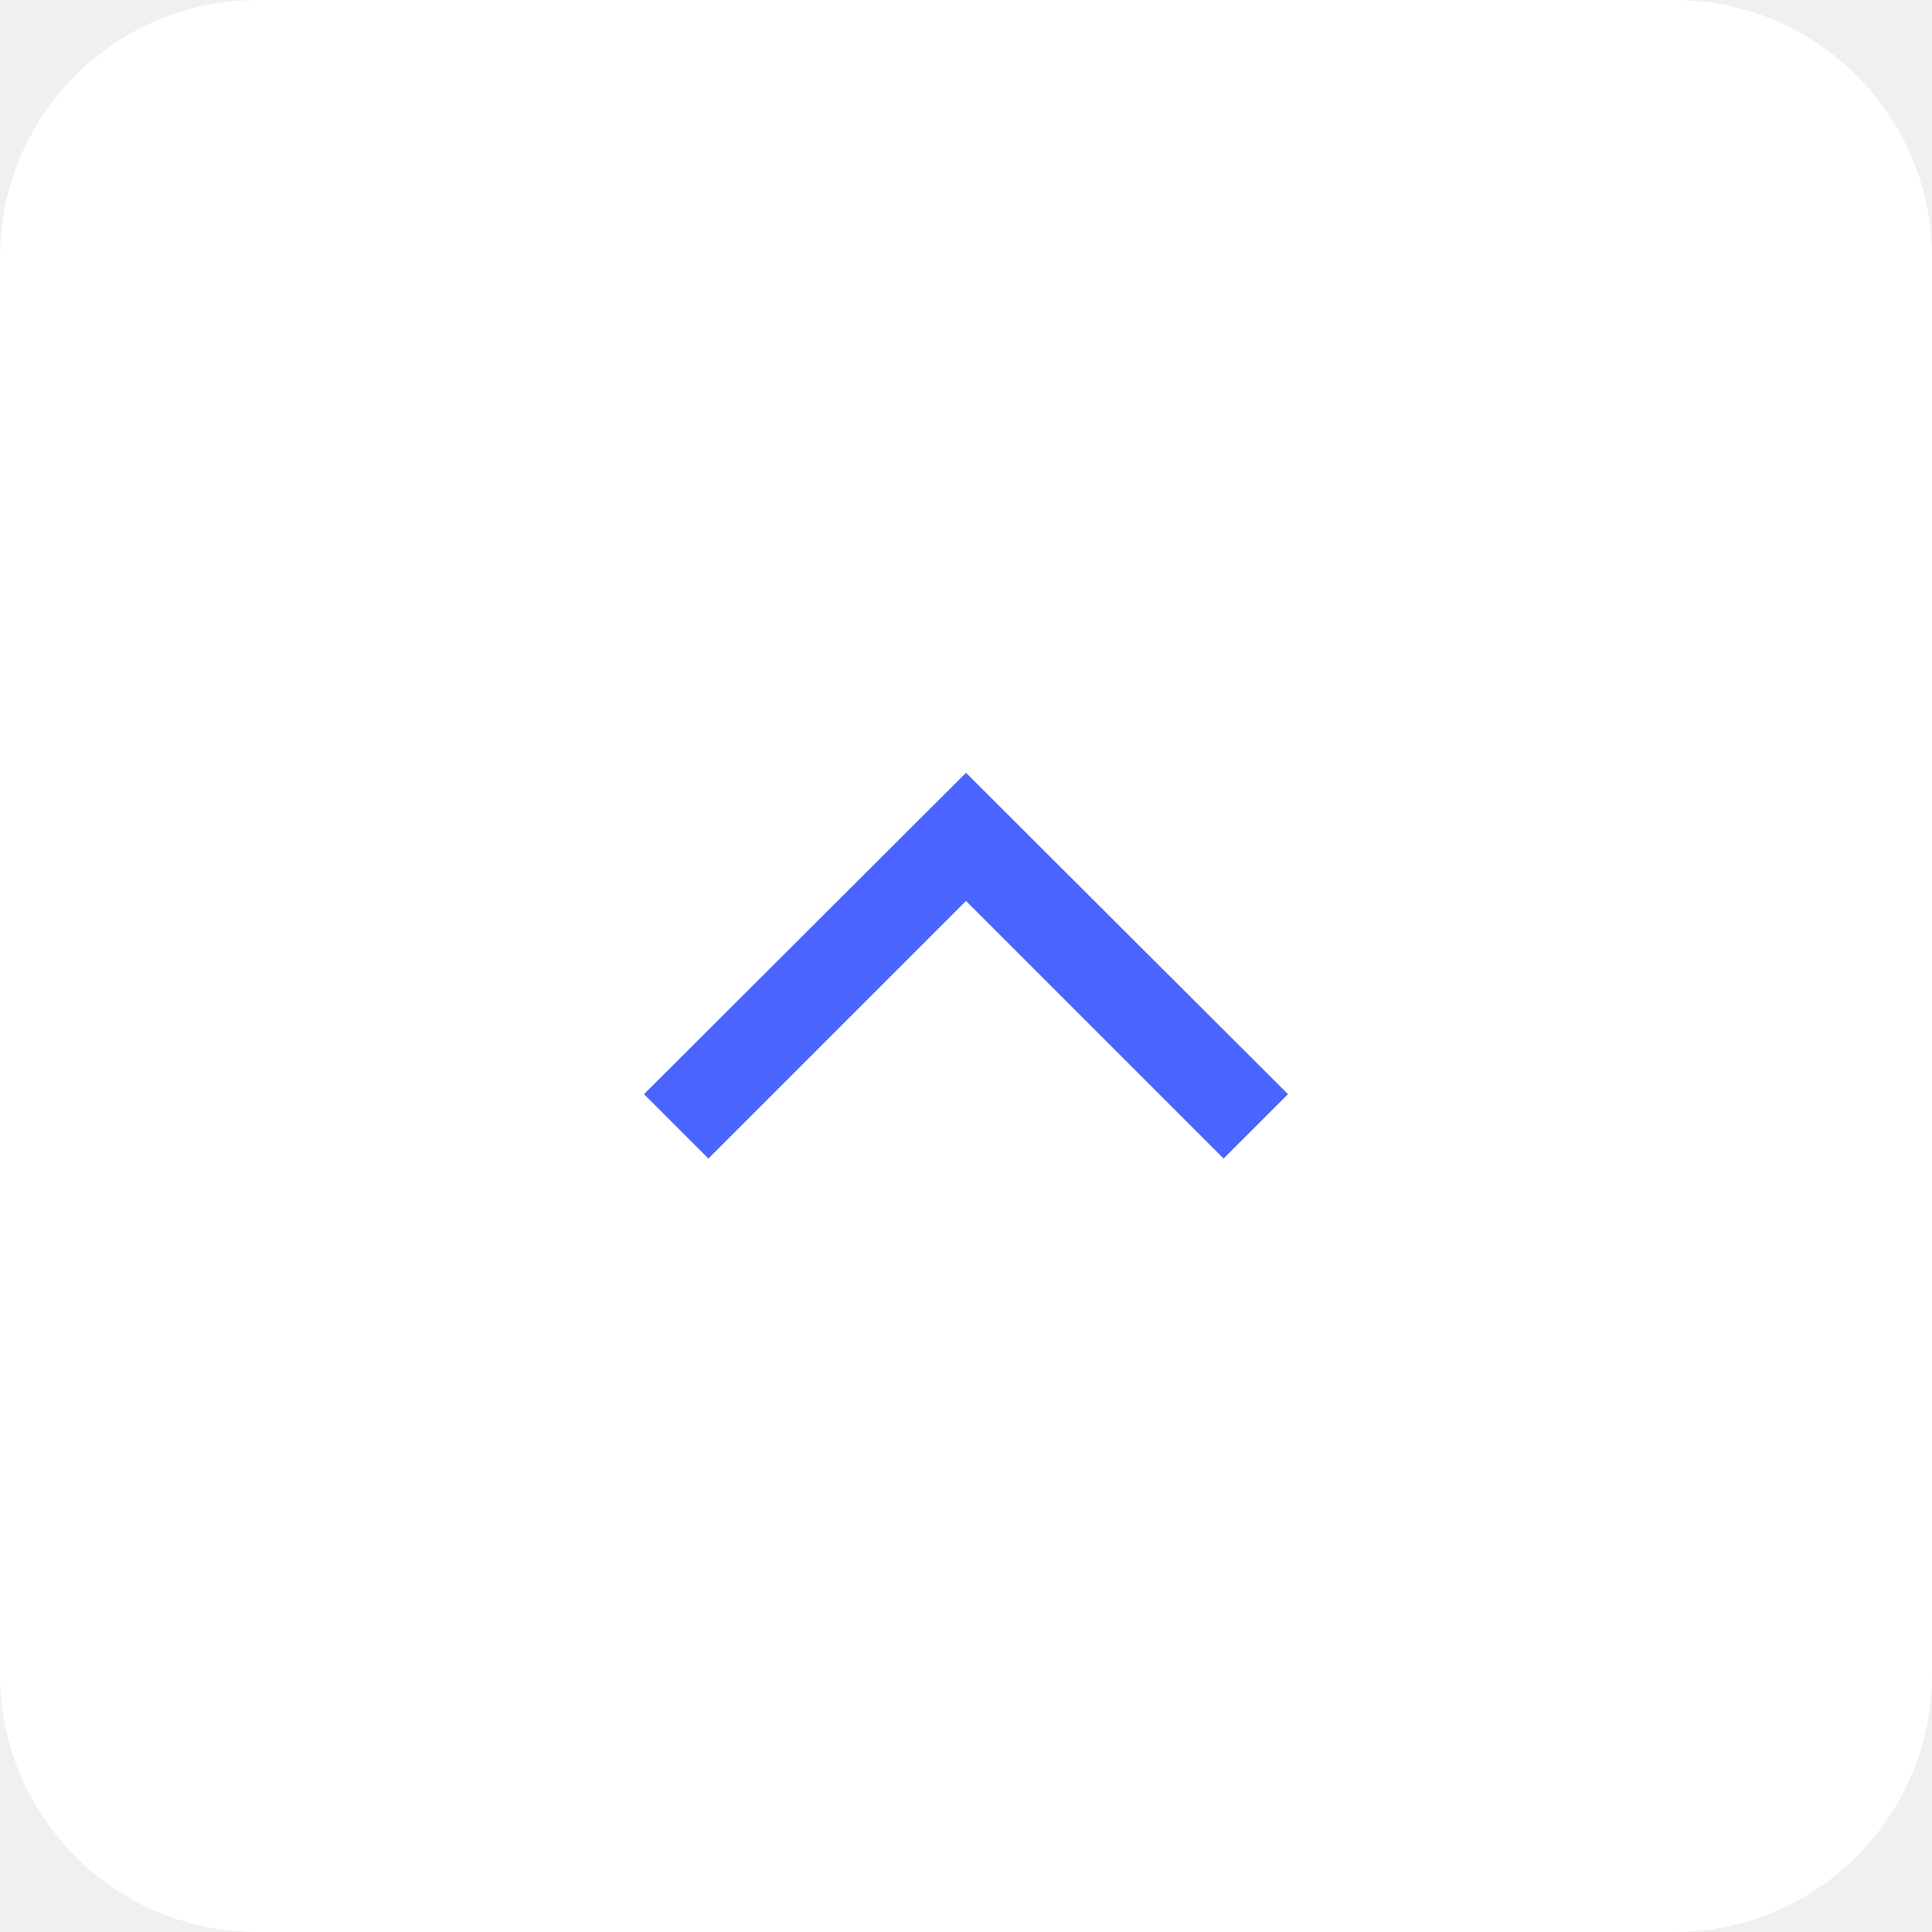
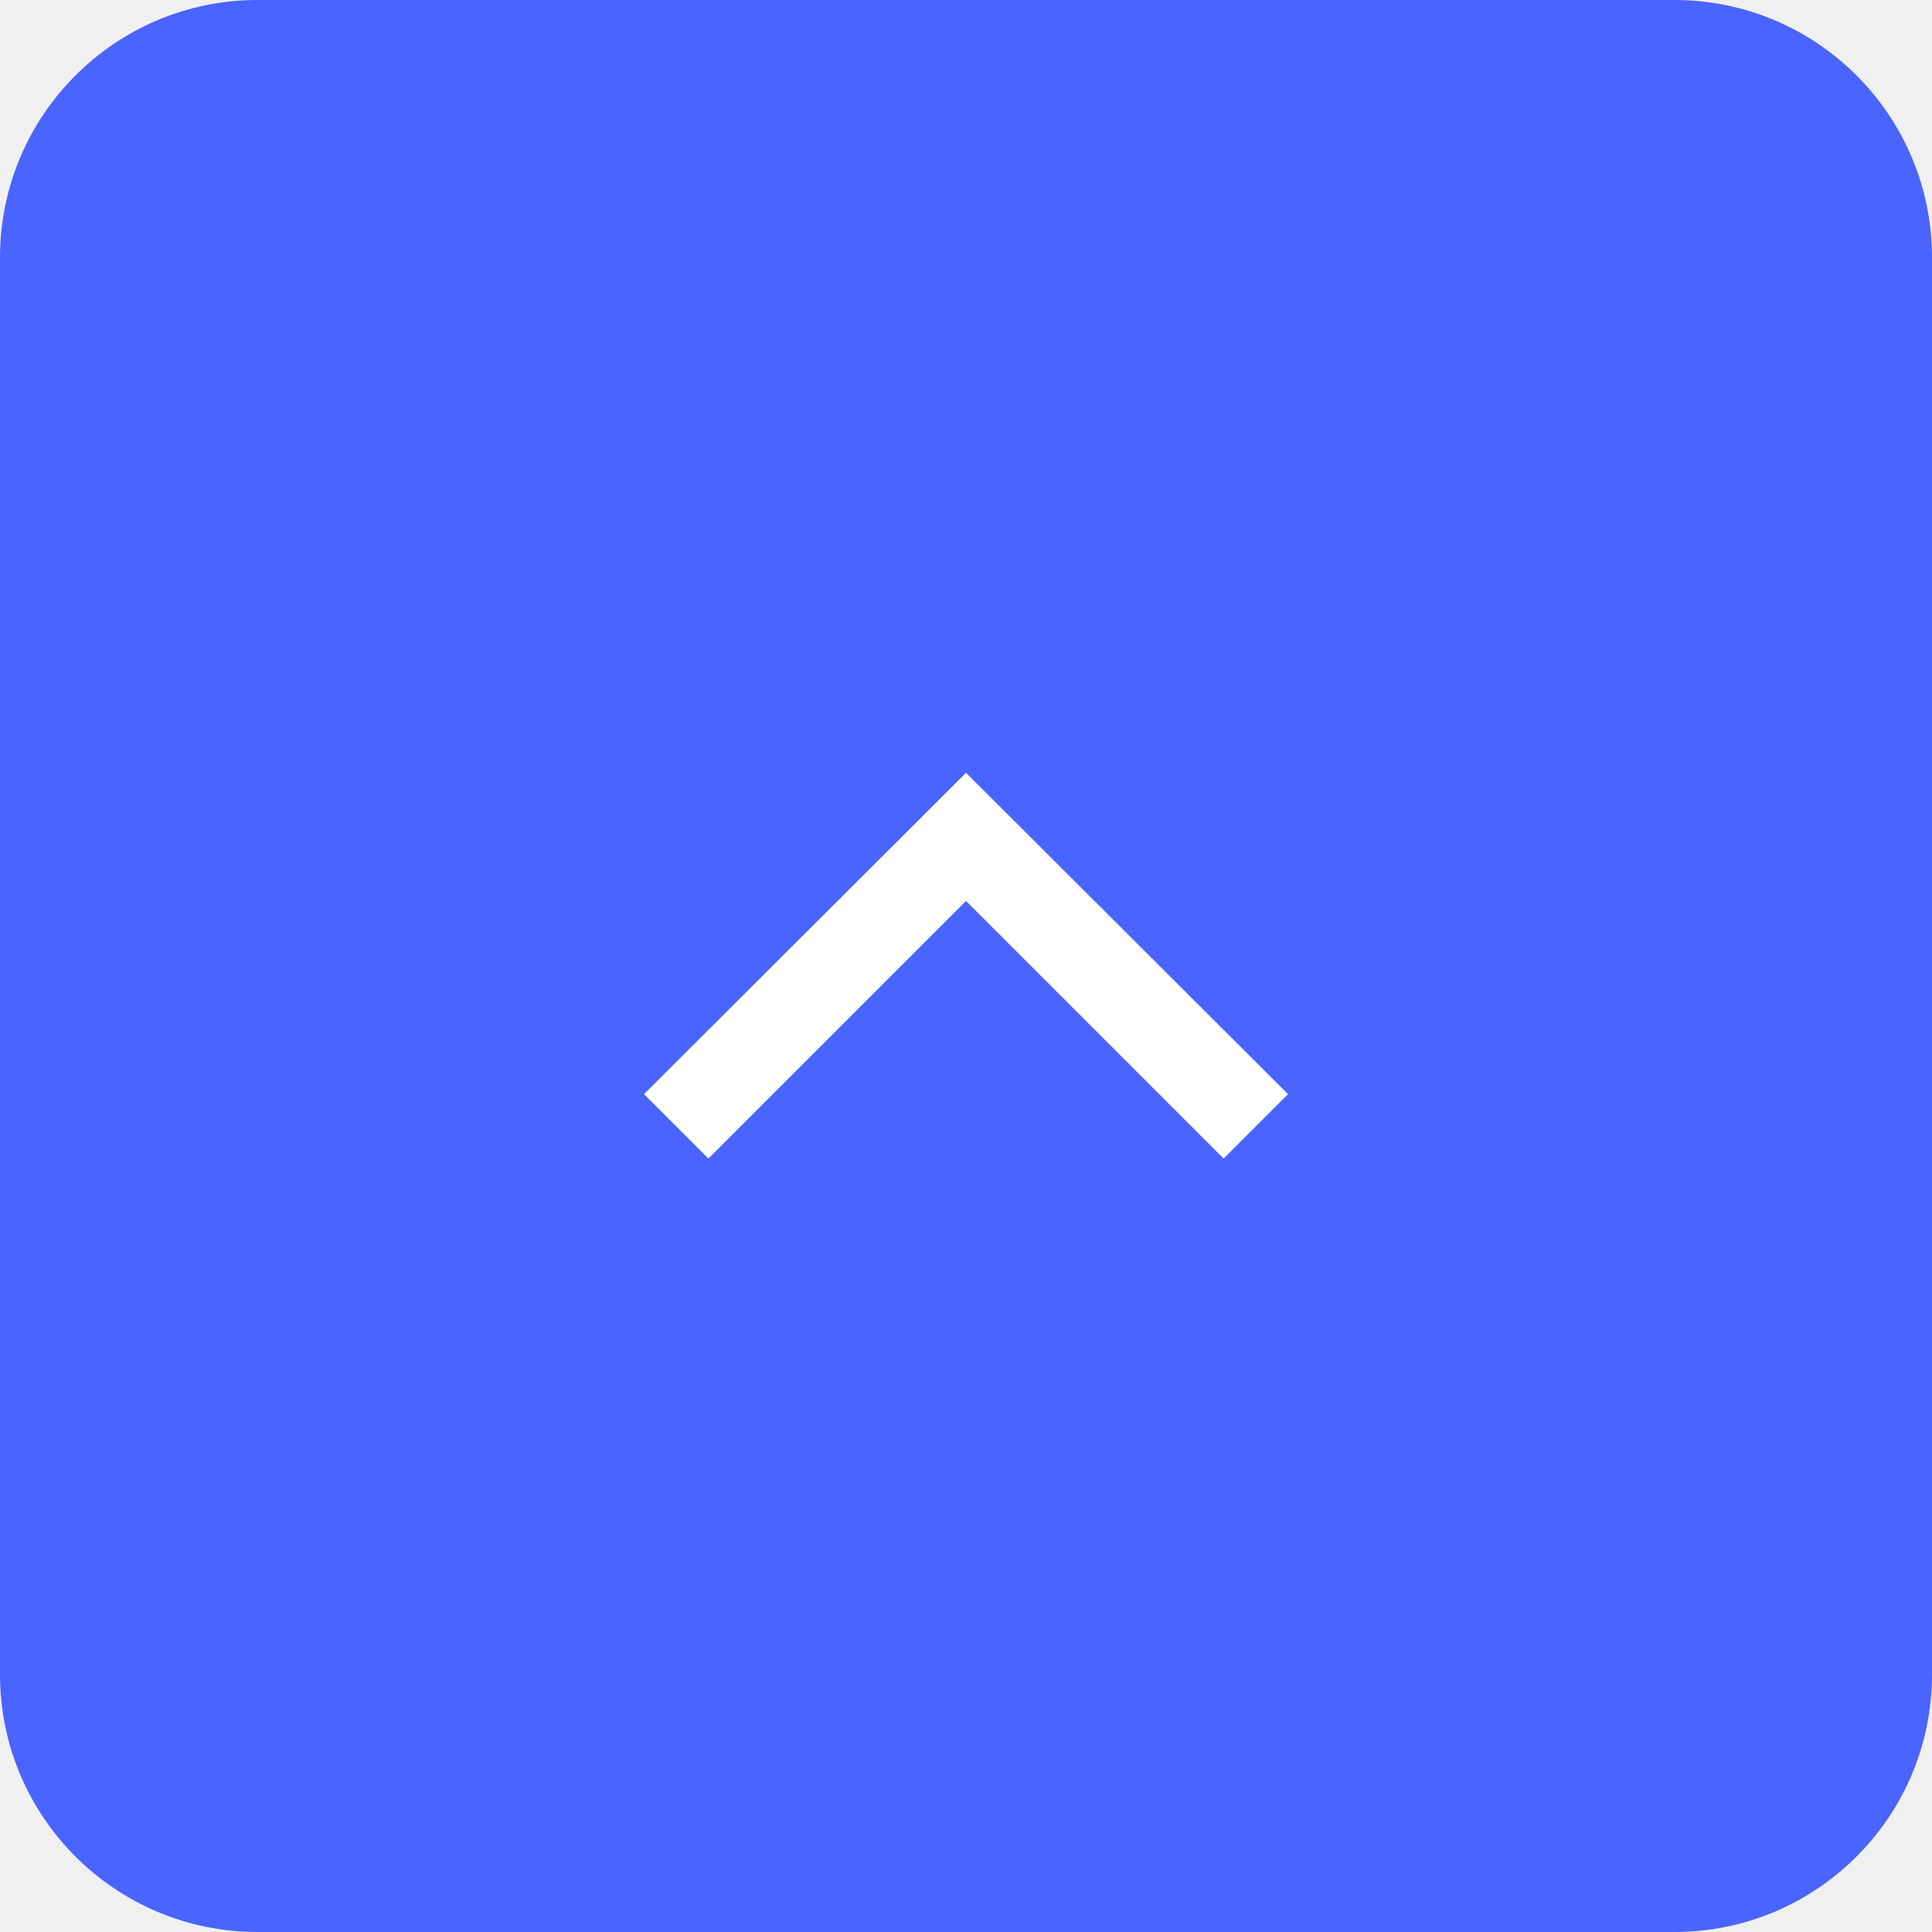
<svg xmlns="http://www.w3.org/2000/svg" height="30" viewBox="0 0 30 30" width="30">
-   <g fill="none" fill-rule="evenodd" transform="">
-     <rect fill="#fff" height="30" rx="4" width="30" />
-     <path d="m10 16.99 5-4.99 5 4.99-1 1-4-4-4 4z" fill="#4a64ff" />
+   <g fill="none" fill-rule="evenodd" transform="rotate(90) translate(0 -30)">
+     <rect fill="#4a64ff" height="30" rx="4" width="30" />
+     <path d="m16.99 20-4.99-5 4.99-5 1 1-4 4 4 4z" fill="#fff" />
  </g>
</svg>
